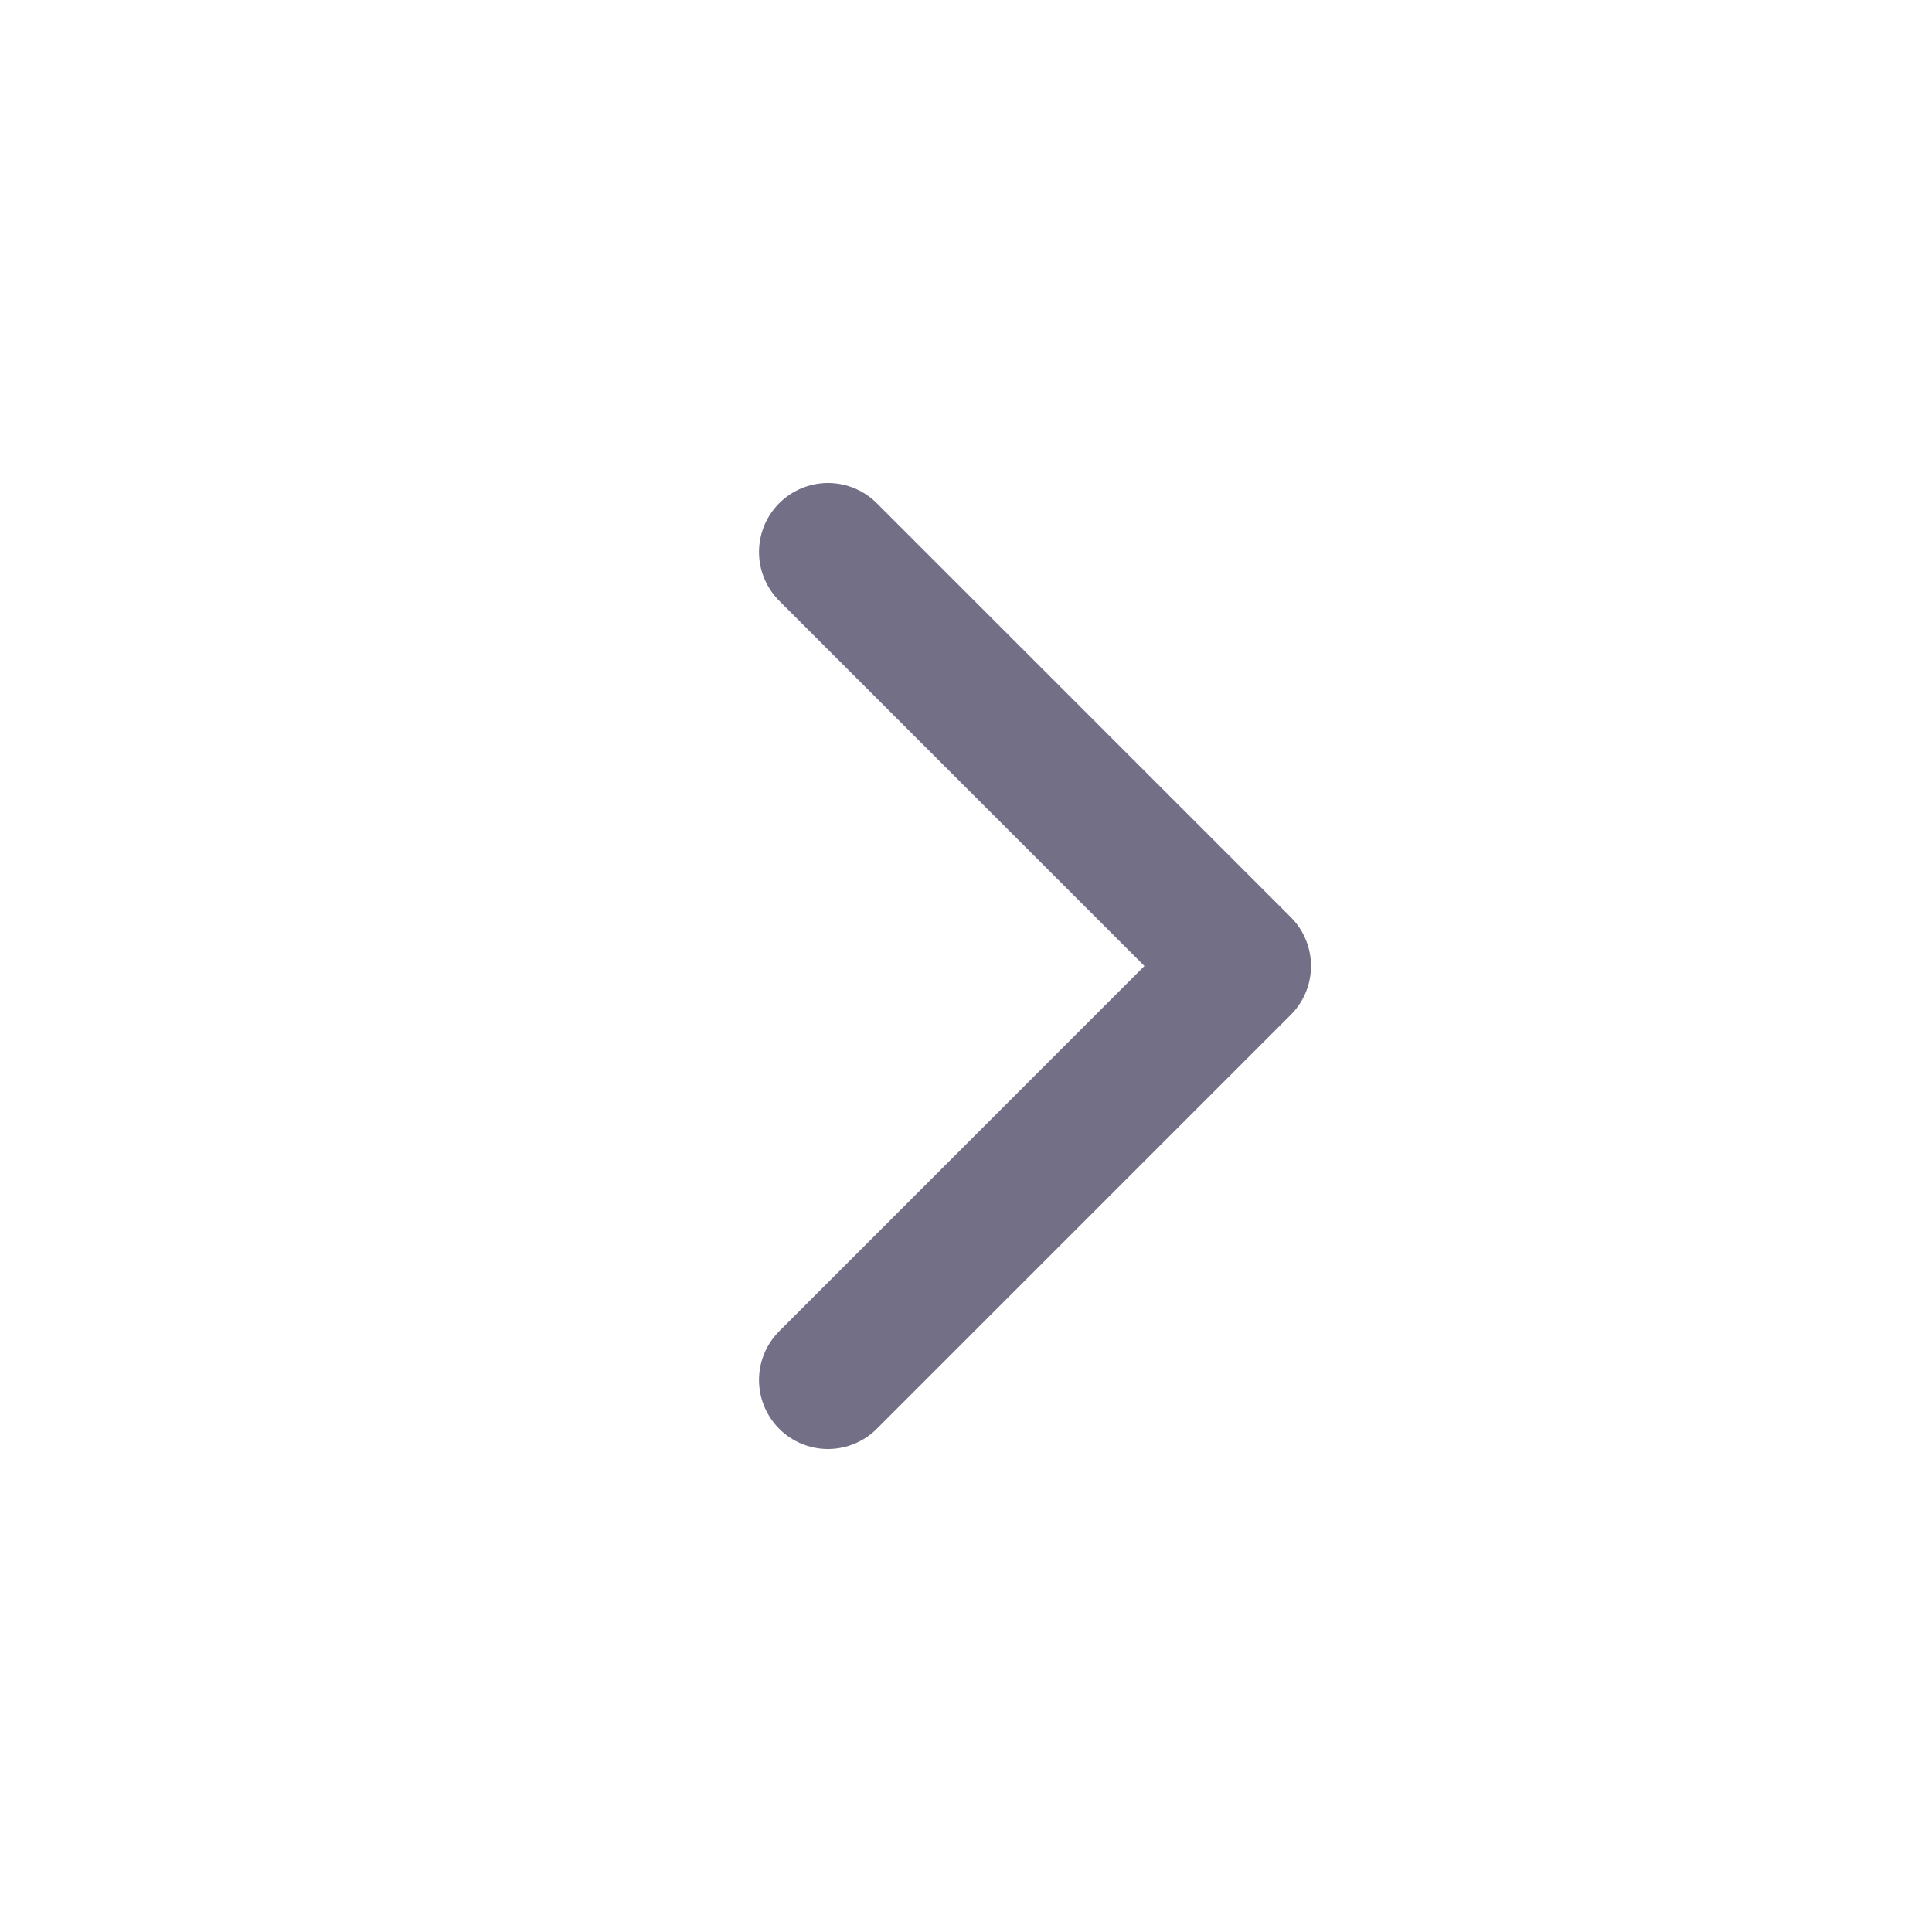
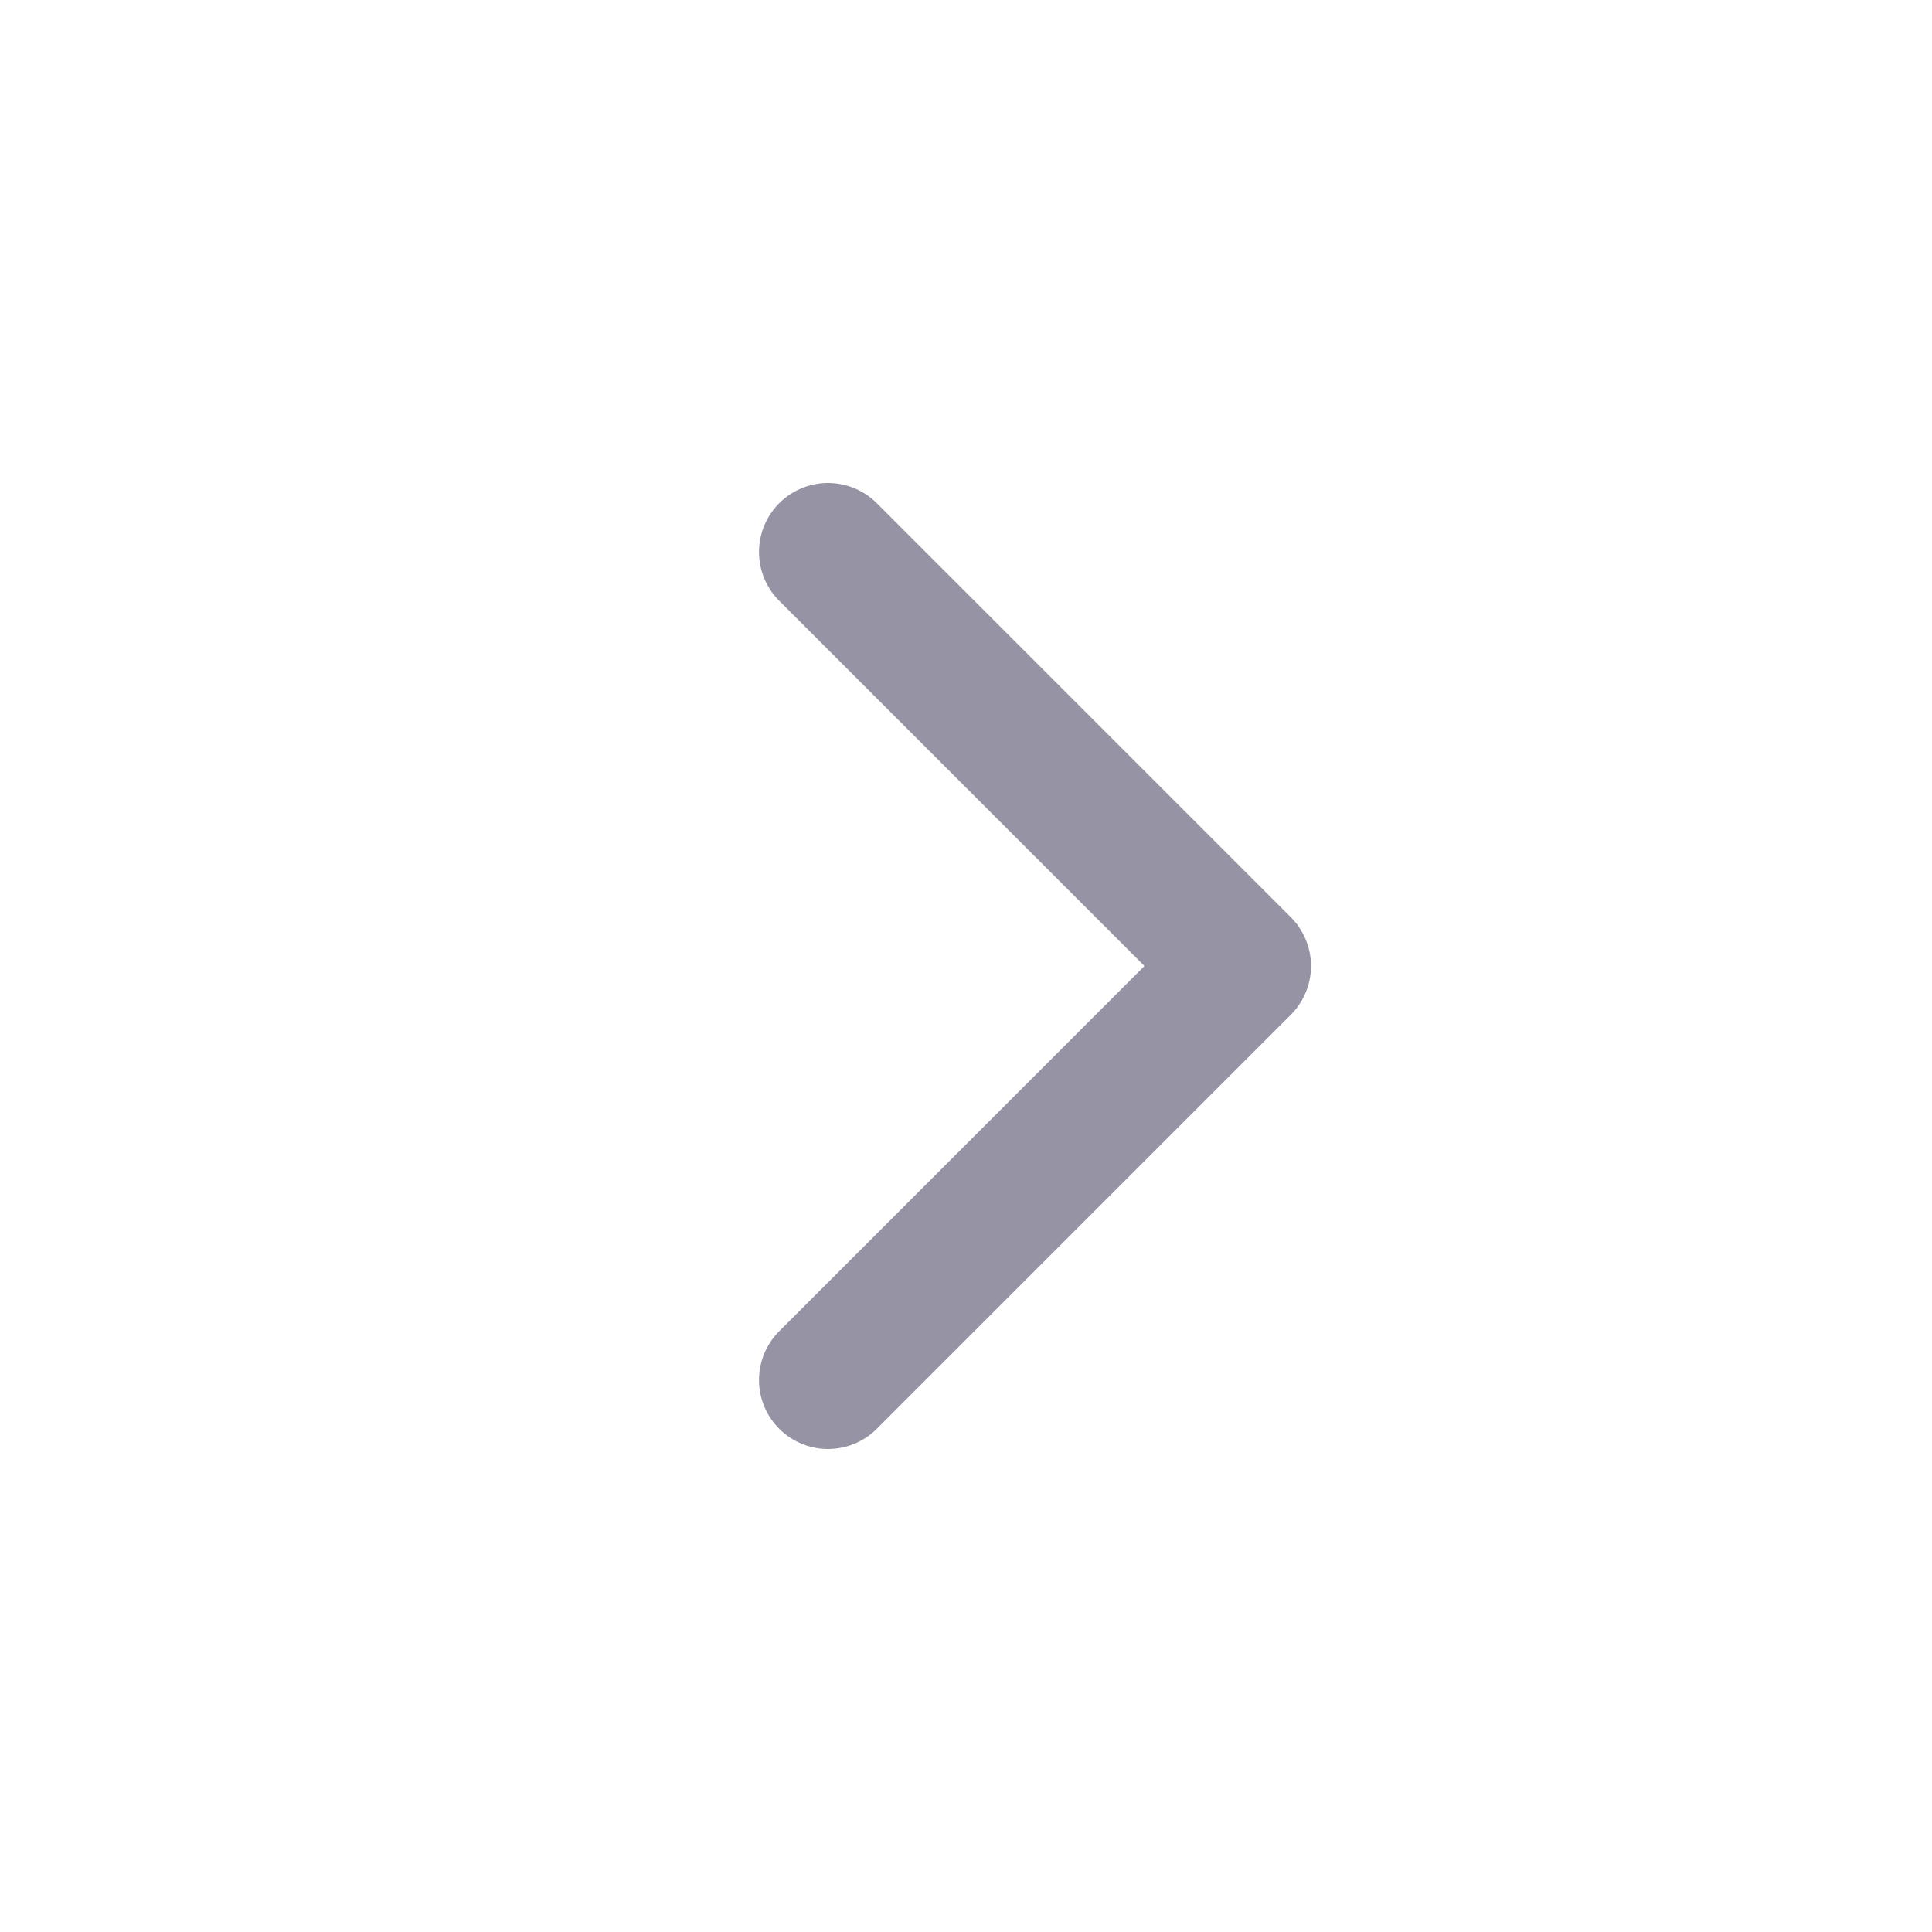
<svg xmlns="http://www.w3.org/2000/svg" width="28" height="28" viewBox="0 0 28 28" fill="none">
-   <path d="M12 8L18 14L12 20" stroke="#736F86" stroke-width="2" stroke-linecap="round" stroke-linejoin="round" />
+   <path d="M12 8L18 14L12 20" stroke="#9693A4" stroke-width="2" stroke-linecap="round" stroke-linejoin="round" />
</svg>
